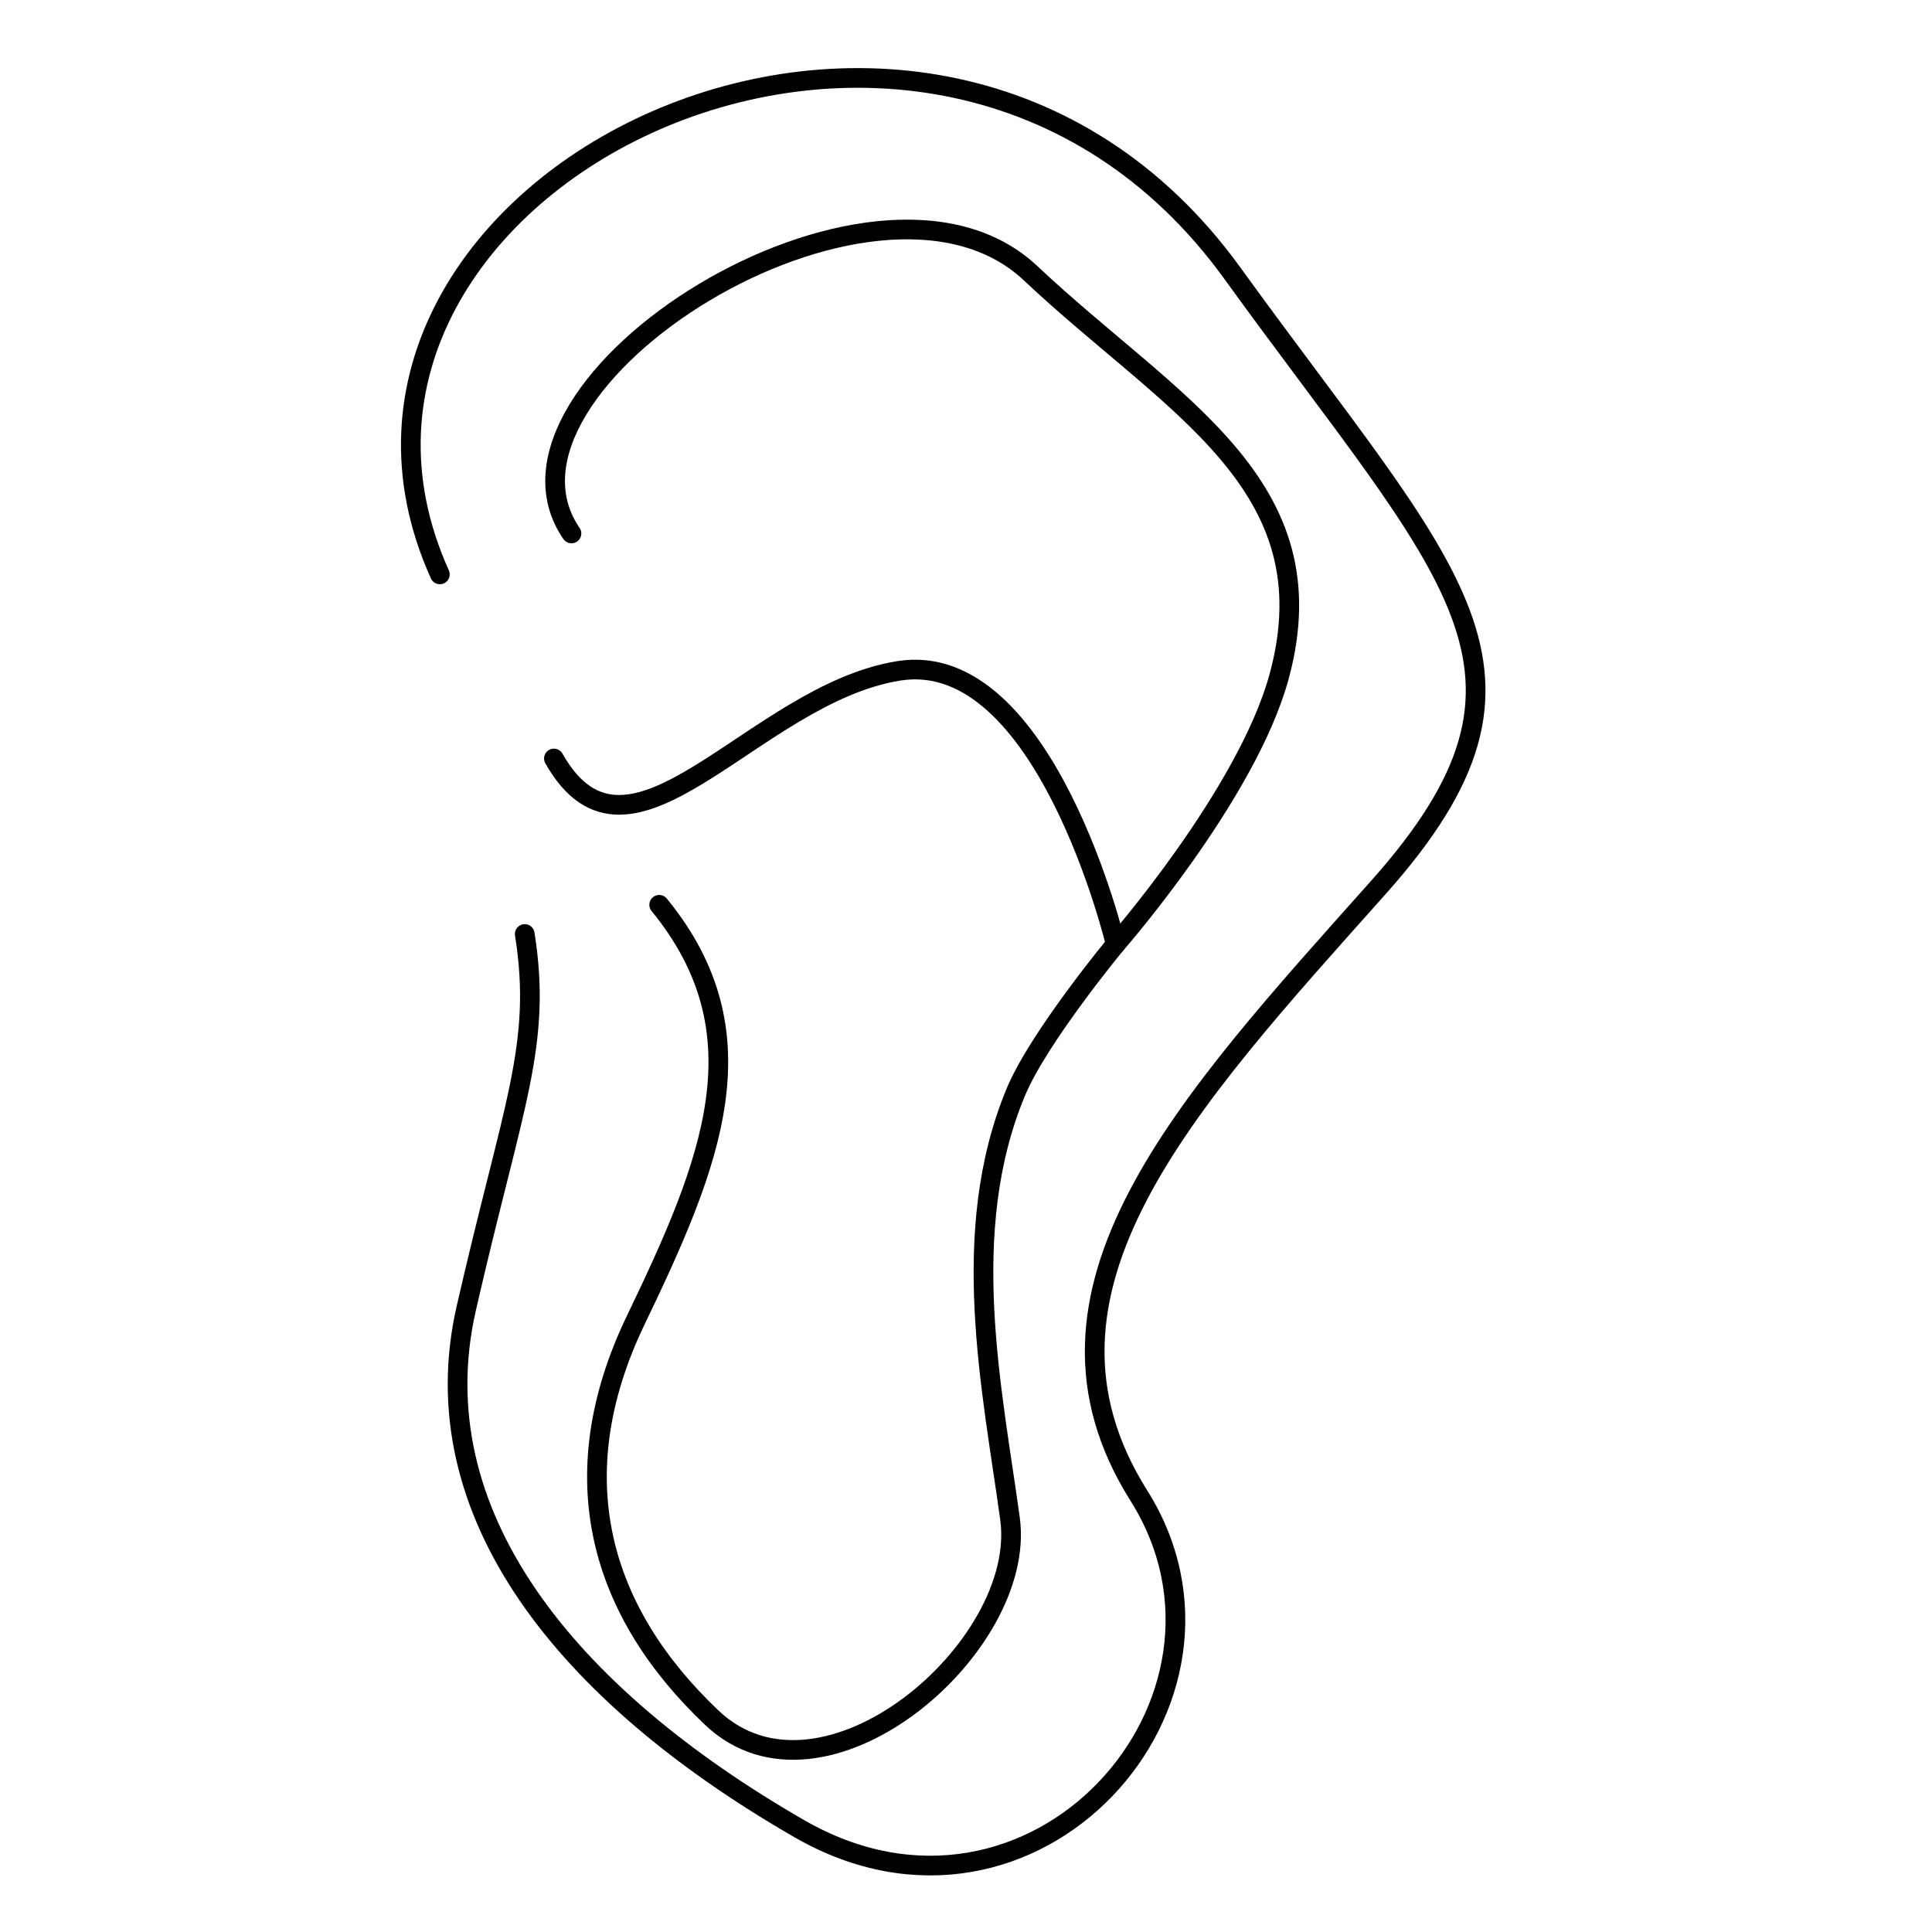
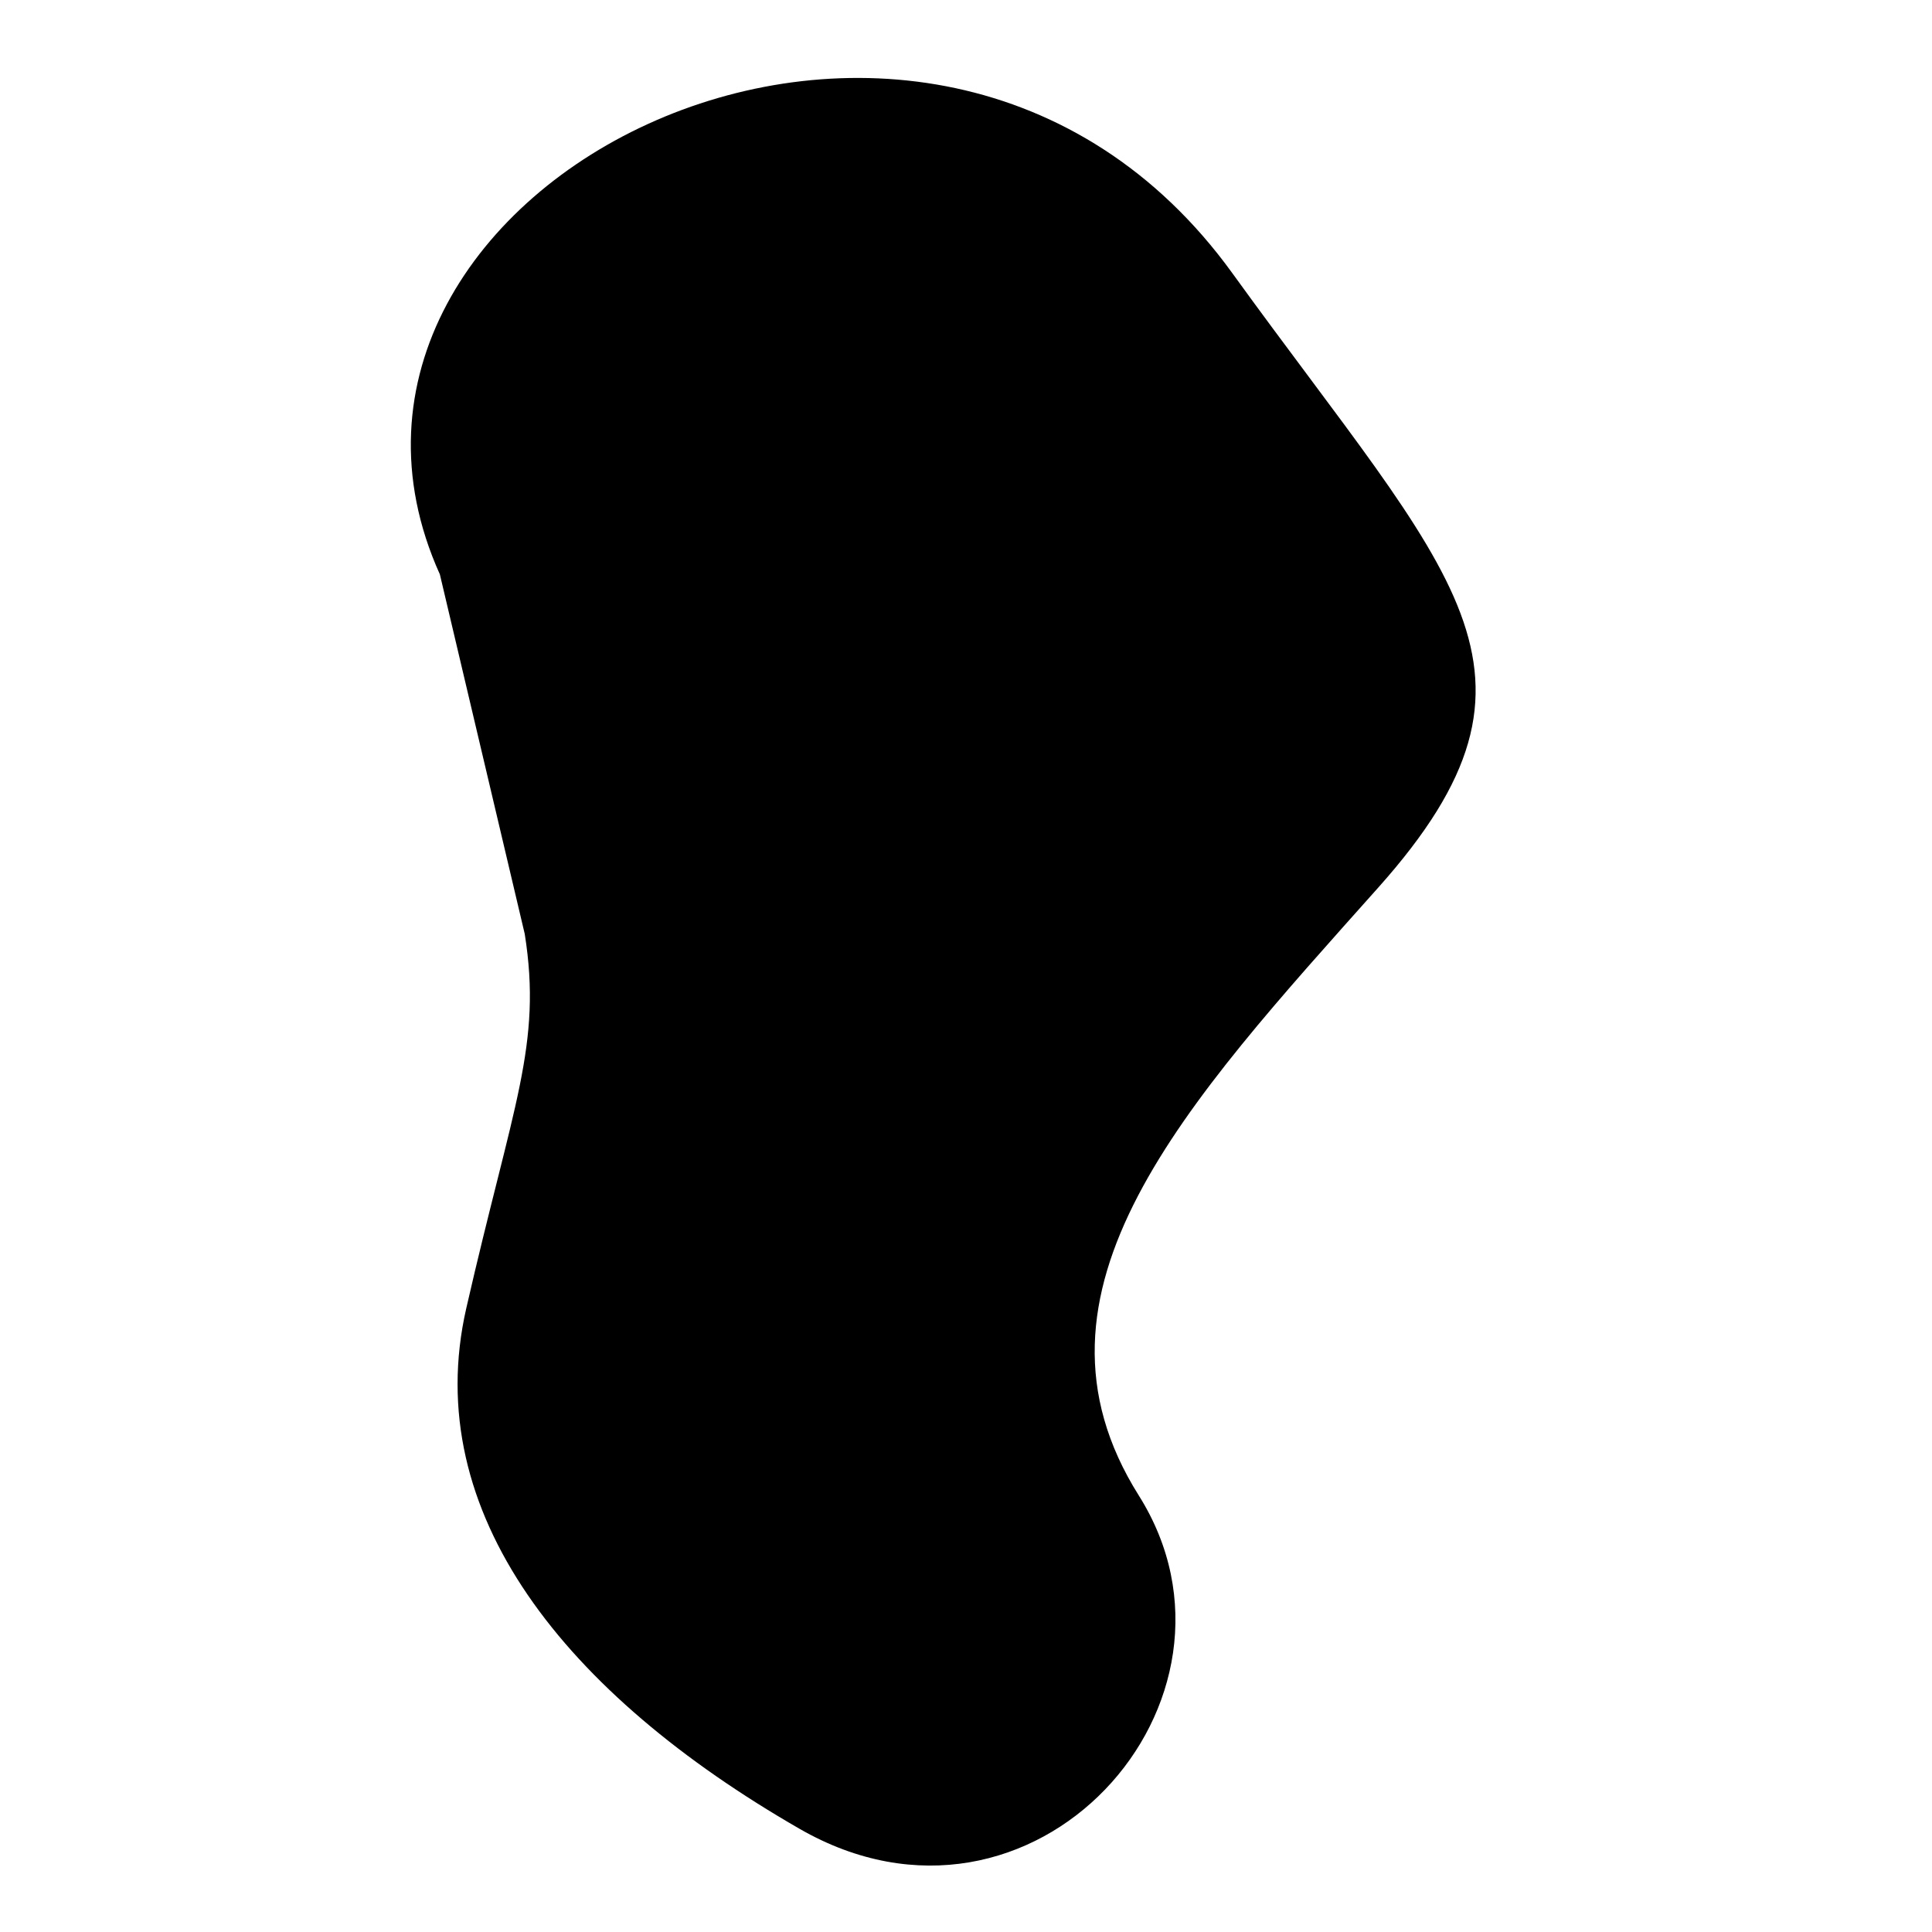
<svg xmlns="http://www.w3.org/2000/svg" id="Layer_4" data-name="Layer 4" viewBox="0 0 1080 1080">
  <defs>
    <style>.cls-1{fill:none;stroke:#000;stroke-linecap:round;stroke-linejoin:round;stroke-width:11px;}</style>
  </defs>
-   <path class="cls-1" d="M245.89,321.08c-98.08-217.4,273-403.42,443-168.37C812.16,323.18,878.49,375,770.6,496s-206,225.58-134,340S577.72,1097.53,447,1022.34s-212.5-176.54-186.35-291,42.5-147.11,32.69-209.23" />
-   <path class="cls-1" d="M319.45,298.2C262.23,214.83,488.92,70.64,576.08,152.71,654.52,226.57,744.45,270.41,715,378.29c-17.94,65.78-91.34,149.55-91.34,149.55s-43,51.94-55.78,82.57c-32.69,78.46-13.08,166.73-3.27,238.66S460,1019.07,397.91,960.22s-85-134-42.5-222.31,71.92-160.19,13.08-232.12" />
-   <path class="cls-1" d="M623.69,527.84S584.15,362,502.47,375s-150.33,124.24-192.83,49" />
+   <path className="cls-1" d="M245.89,321.08c-98.08-217.4,273-403.42,443-168.37C812.16,323.18,878.49,375,770.6,496s-206,225.58-134,340S577.72,1097.53,447,1022.34s-212.5-176.54-186.35-291,42.5-147.11,32.69-209.23" />
+   <path className="cls-1" d="M319.45,298.2C262.23,214.83,488.92,70.64,576.08,152.71,654.52,226.57,744.45,270.41,715,378.29c-17.94,65.78-91.34,149.55-91.34,149.55s-43,51.94-55.78,82.57c-32.69,78.46-13.08,166.73-3.27,238.66S460,1019.07,397.91,960.22s-85-134-42.5-222.31,71.92-160.19,13.08-232.12" />
+   <path className="cls-1" d="M623.69,527.84S584.15,362,502.47,375s-150.33,124.24-192.83,49" />
</svg>
